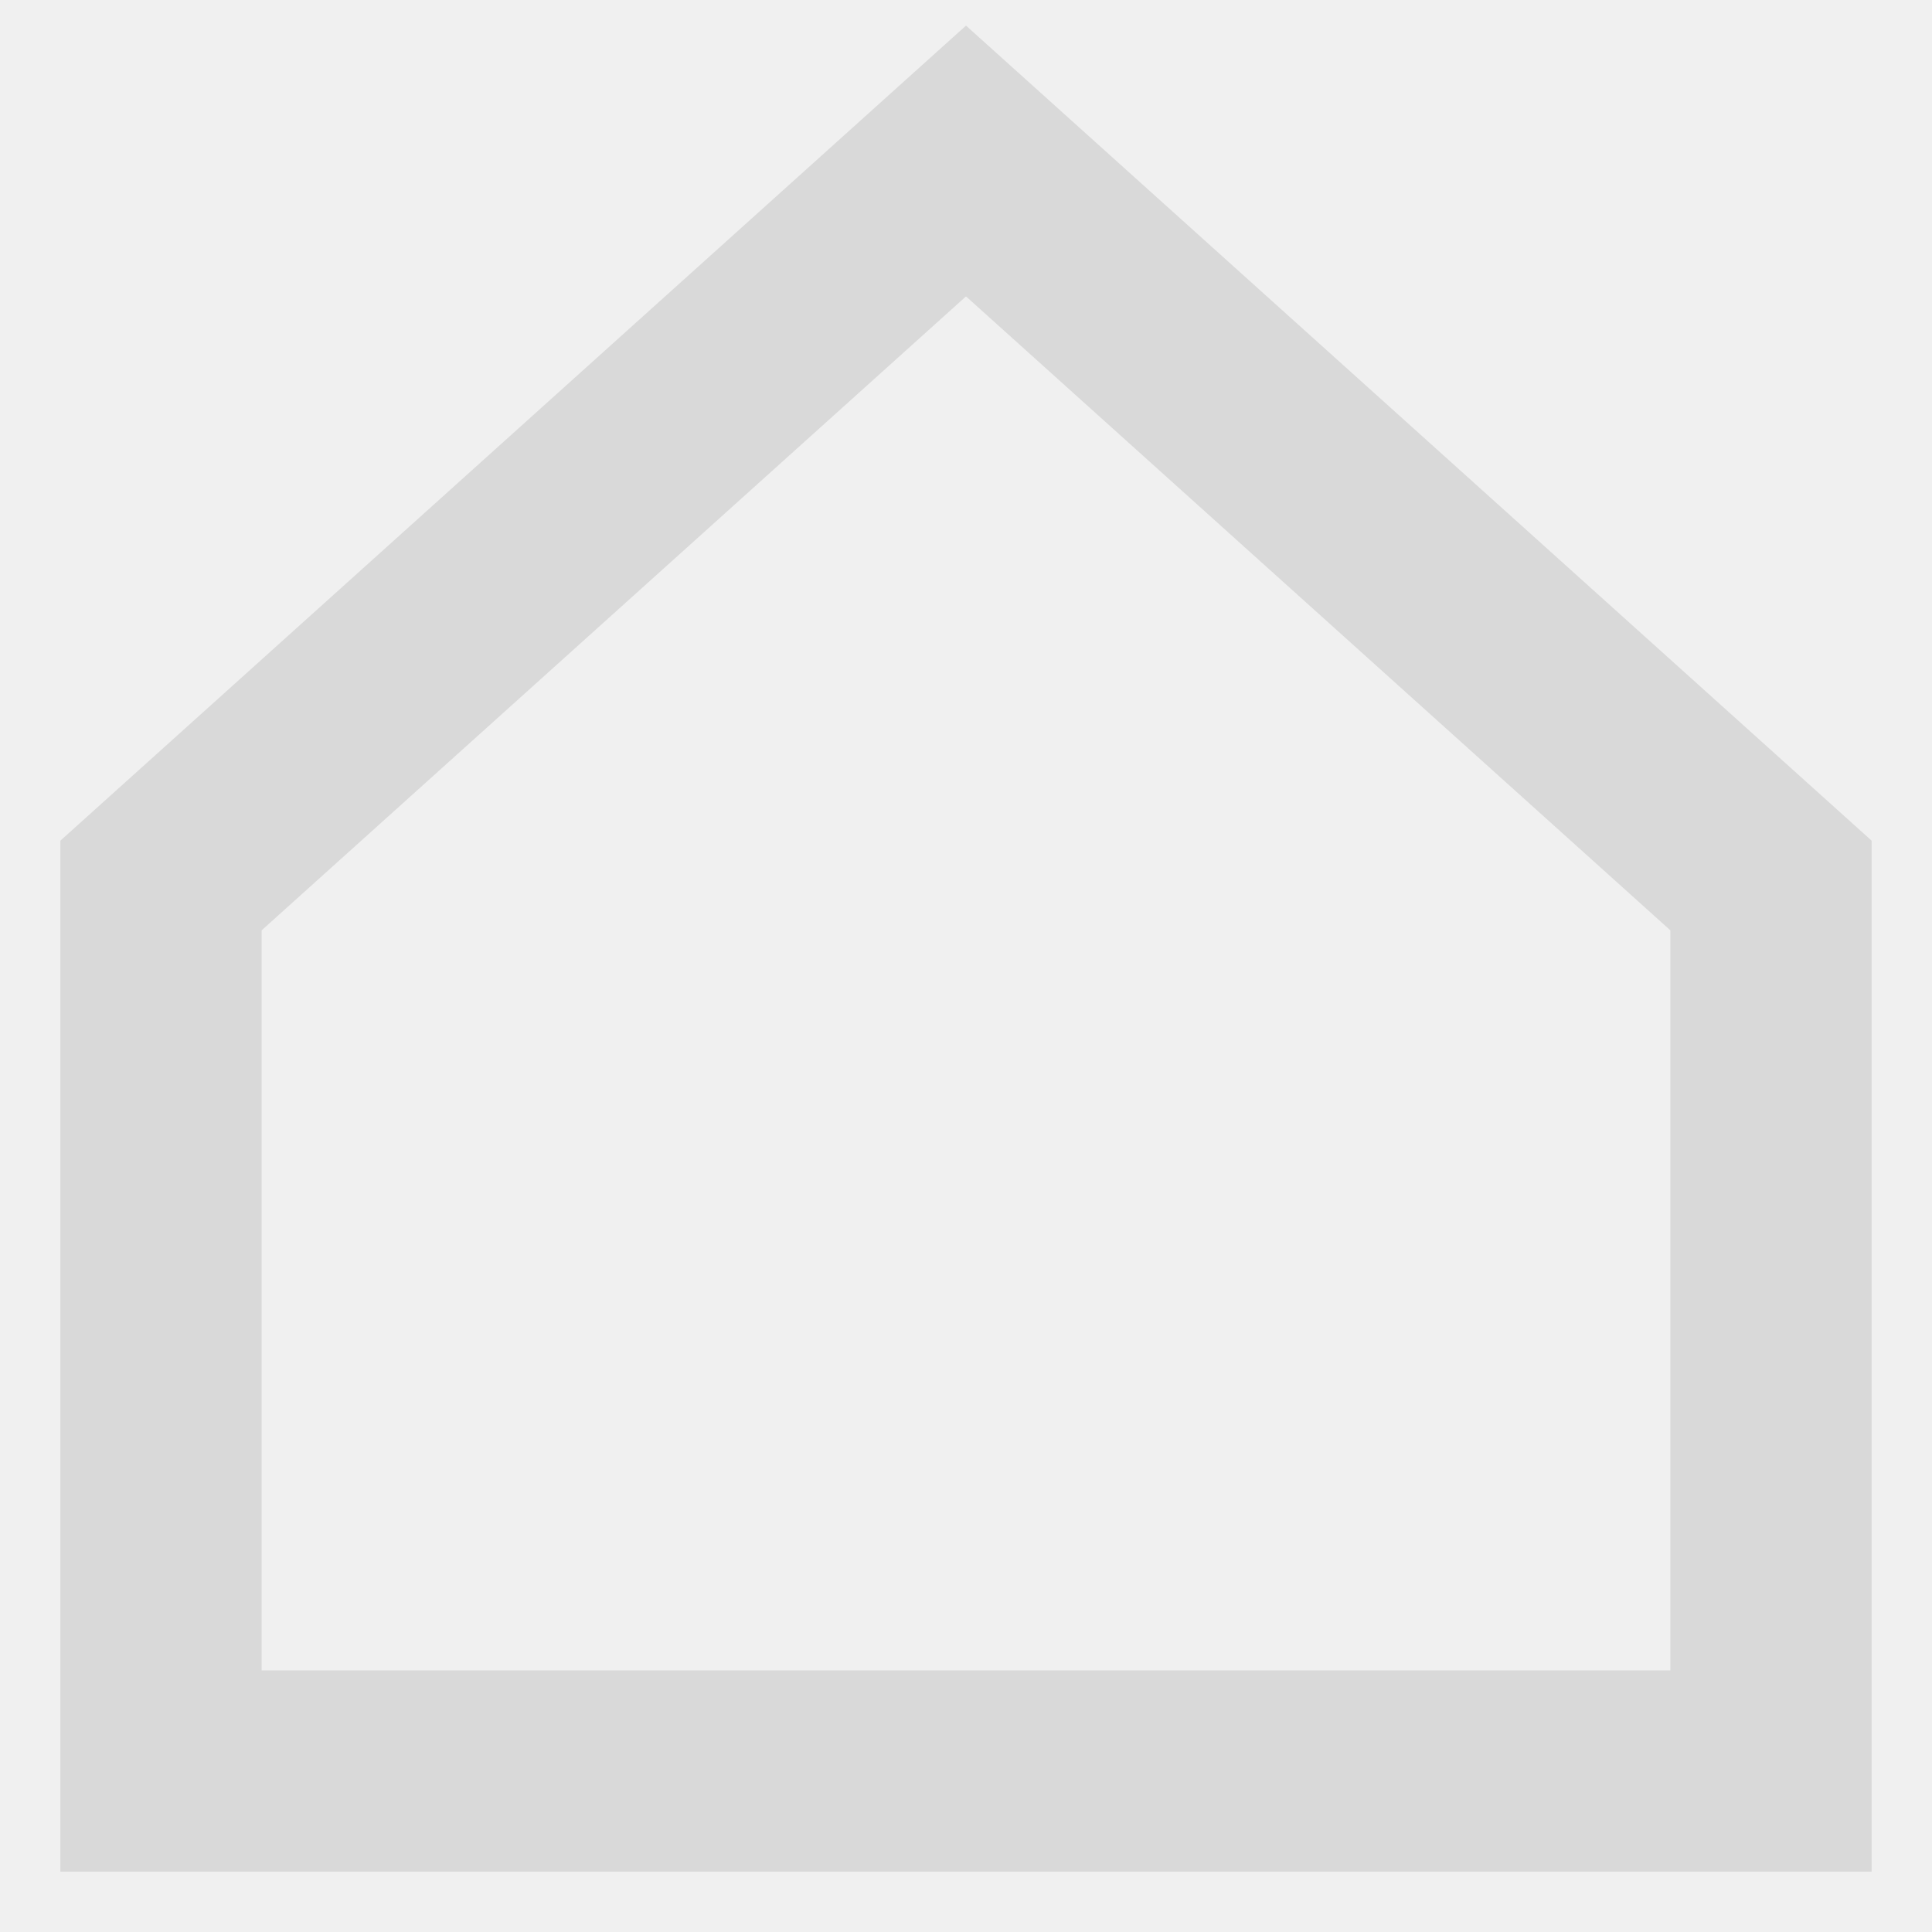
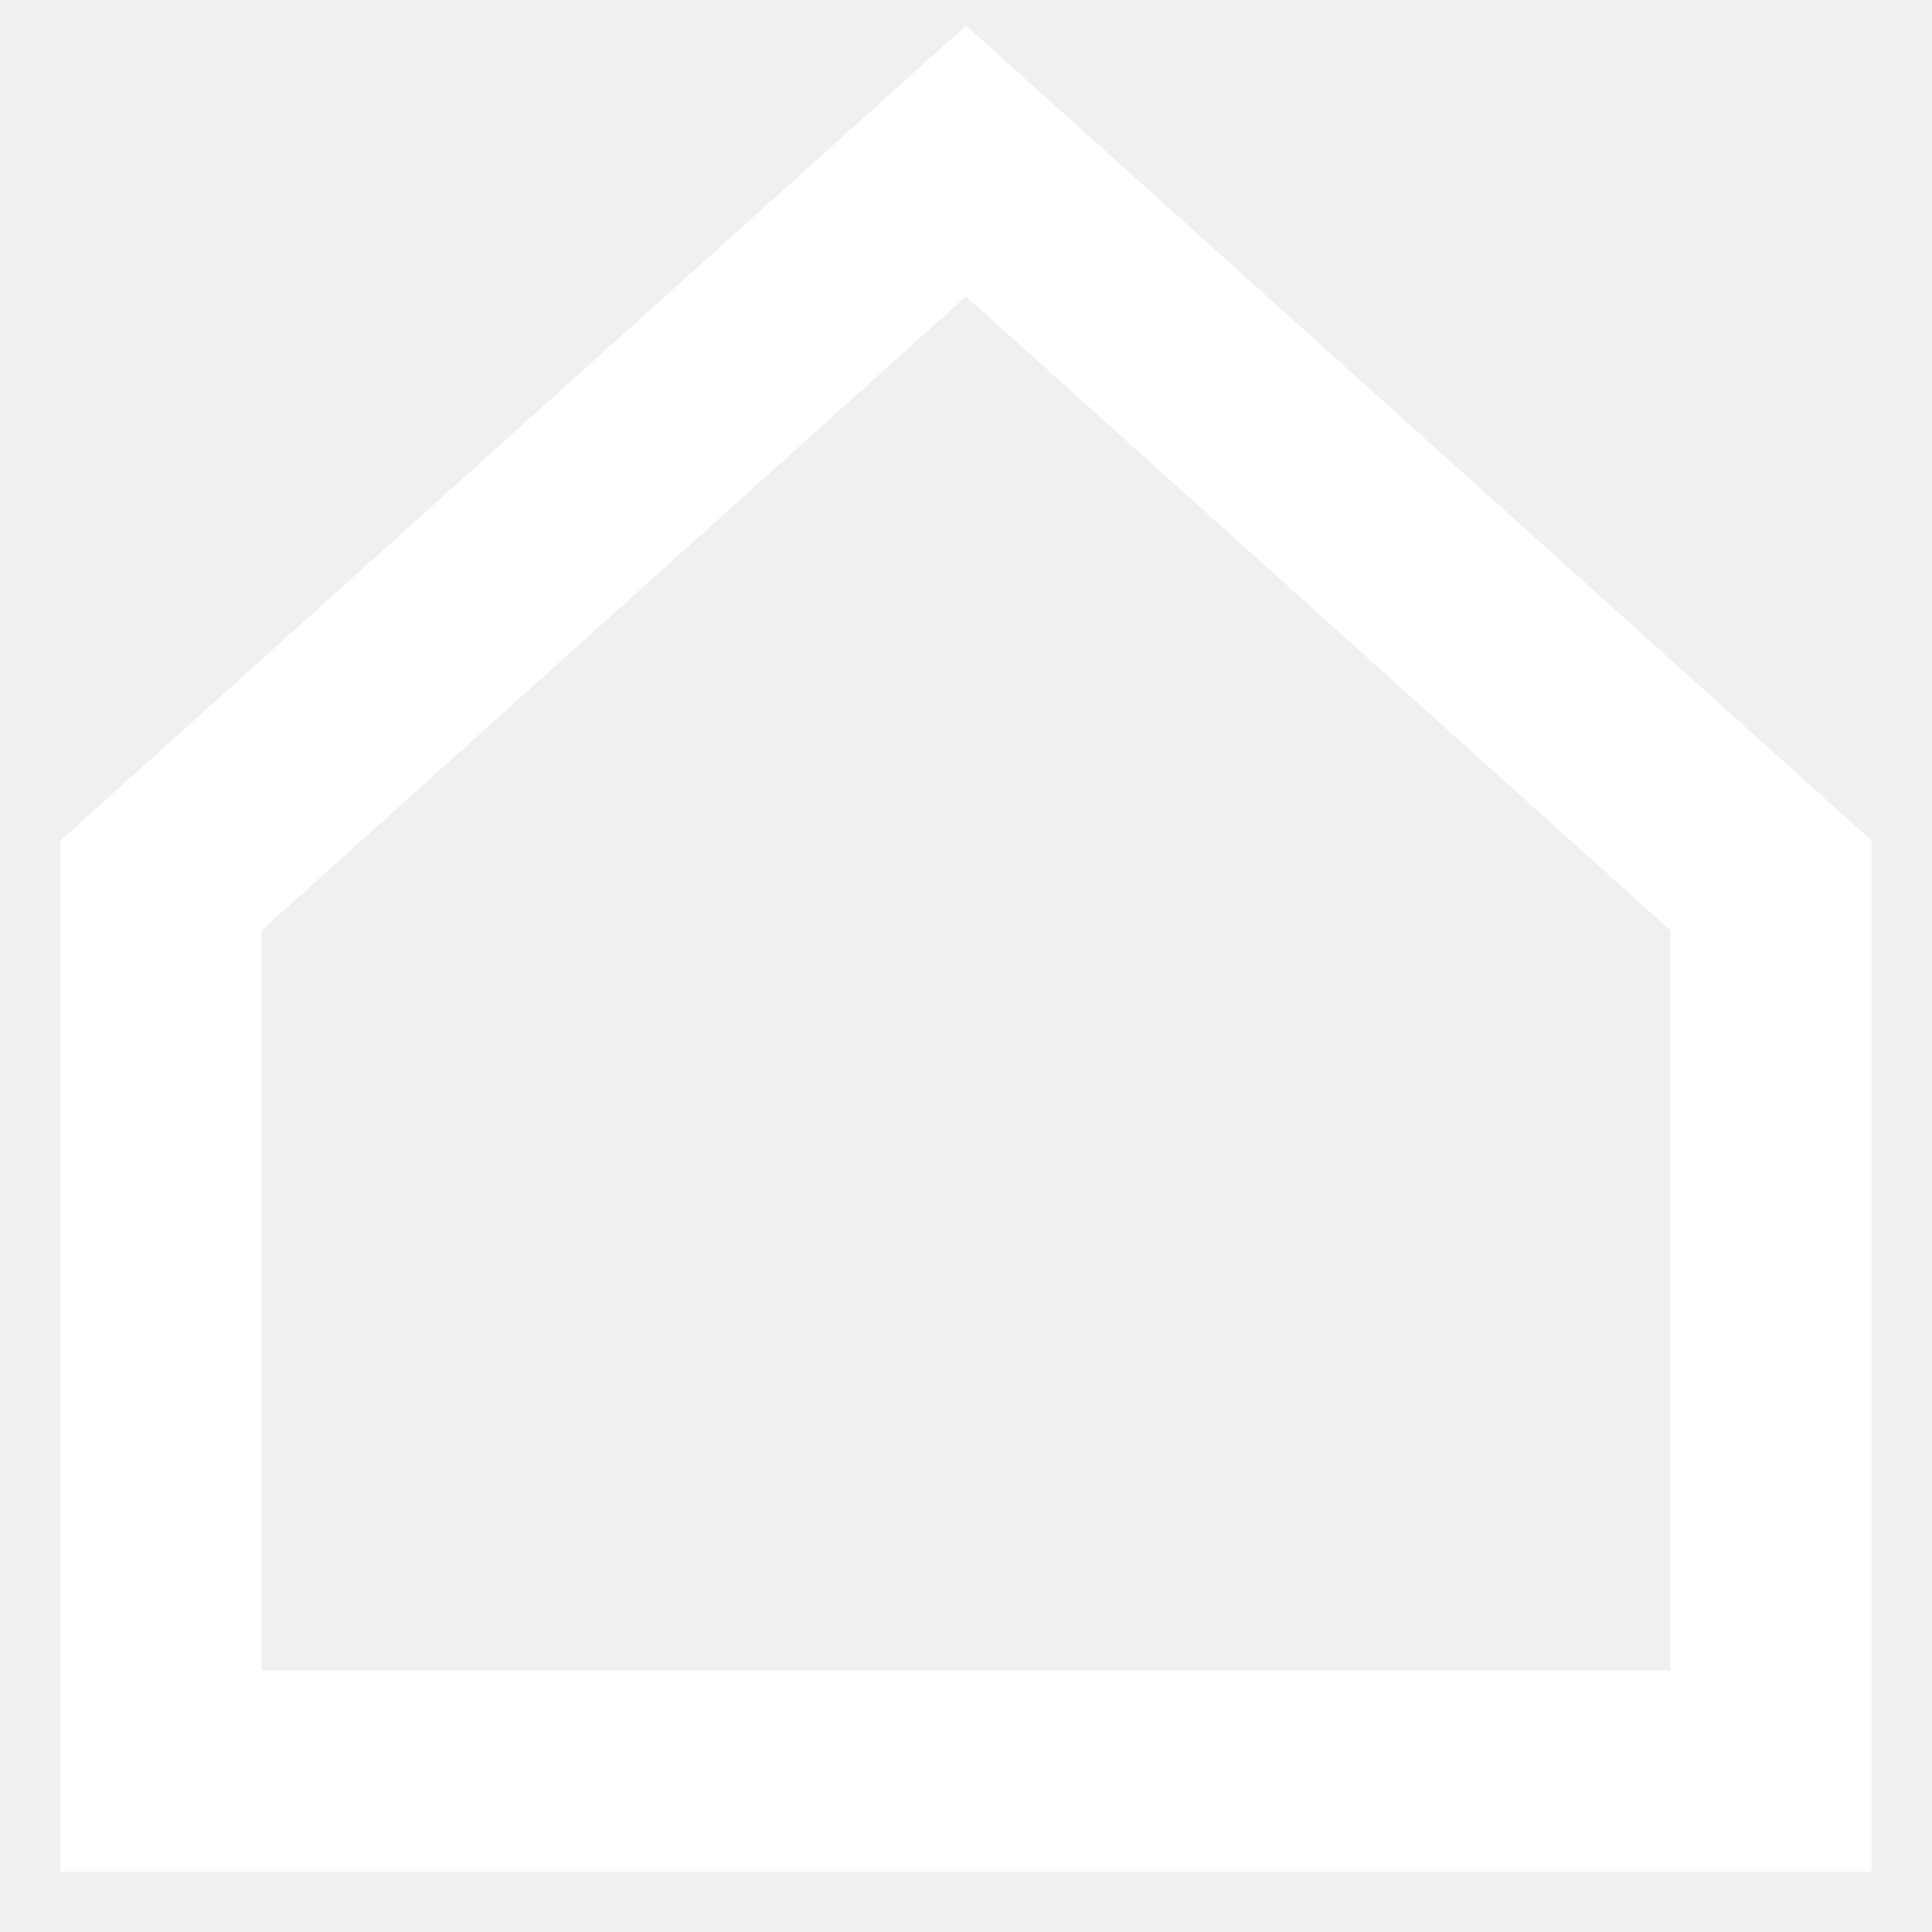
<svg xmlns="http://www.w3.org/2000/svg" width="24" height="24" viewBox="0 0 24 24" fill="none">
-   <path fill="#D9D9D9" fill-rule="evenodd" d="M12 .318L23.25 10.443V23.25H.75V10.443L12 .318ZM3.25 11.557V20.75H20.75V11.557L12 3.682L3.25 11.557Z" clip-rule="evenodd" />
+   <path fill="#FFFFFF" fill-rule="evenodd" d="M12 .318L23.25 10.443V23.25H.75V10.443L12 .318ZM3.25 11.557V20.75H20.75V11.557L12 3.682L3.25 11.557Z" clip-rule="evenodd" />
</svg>
